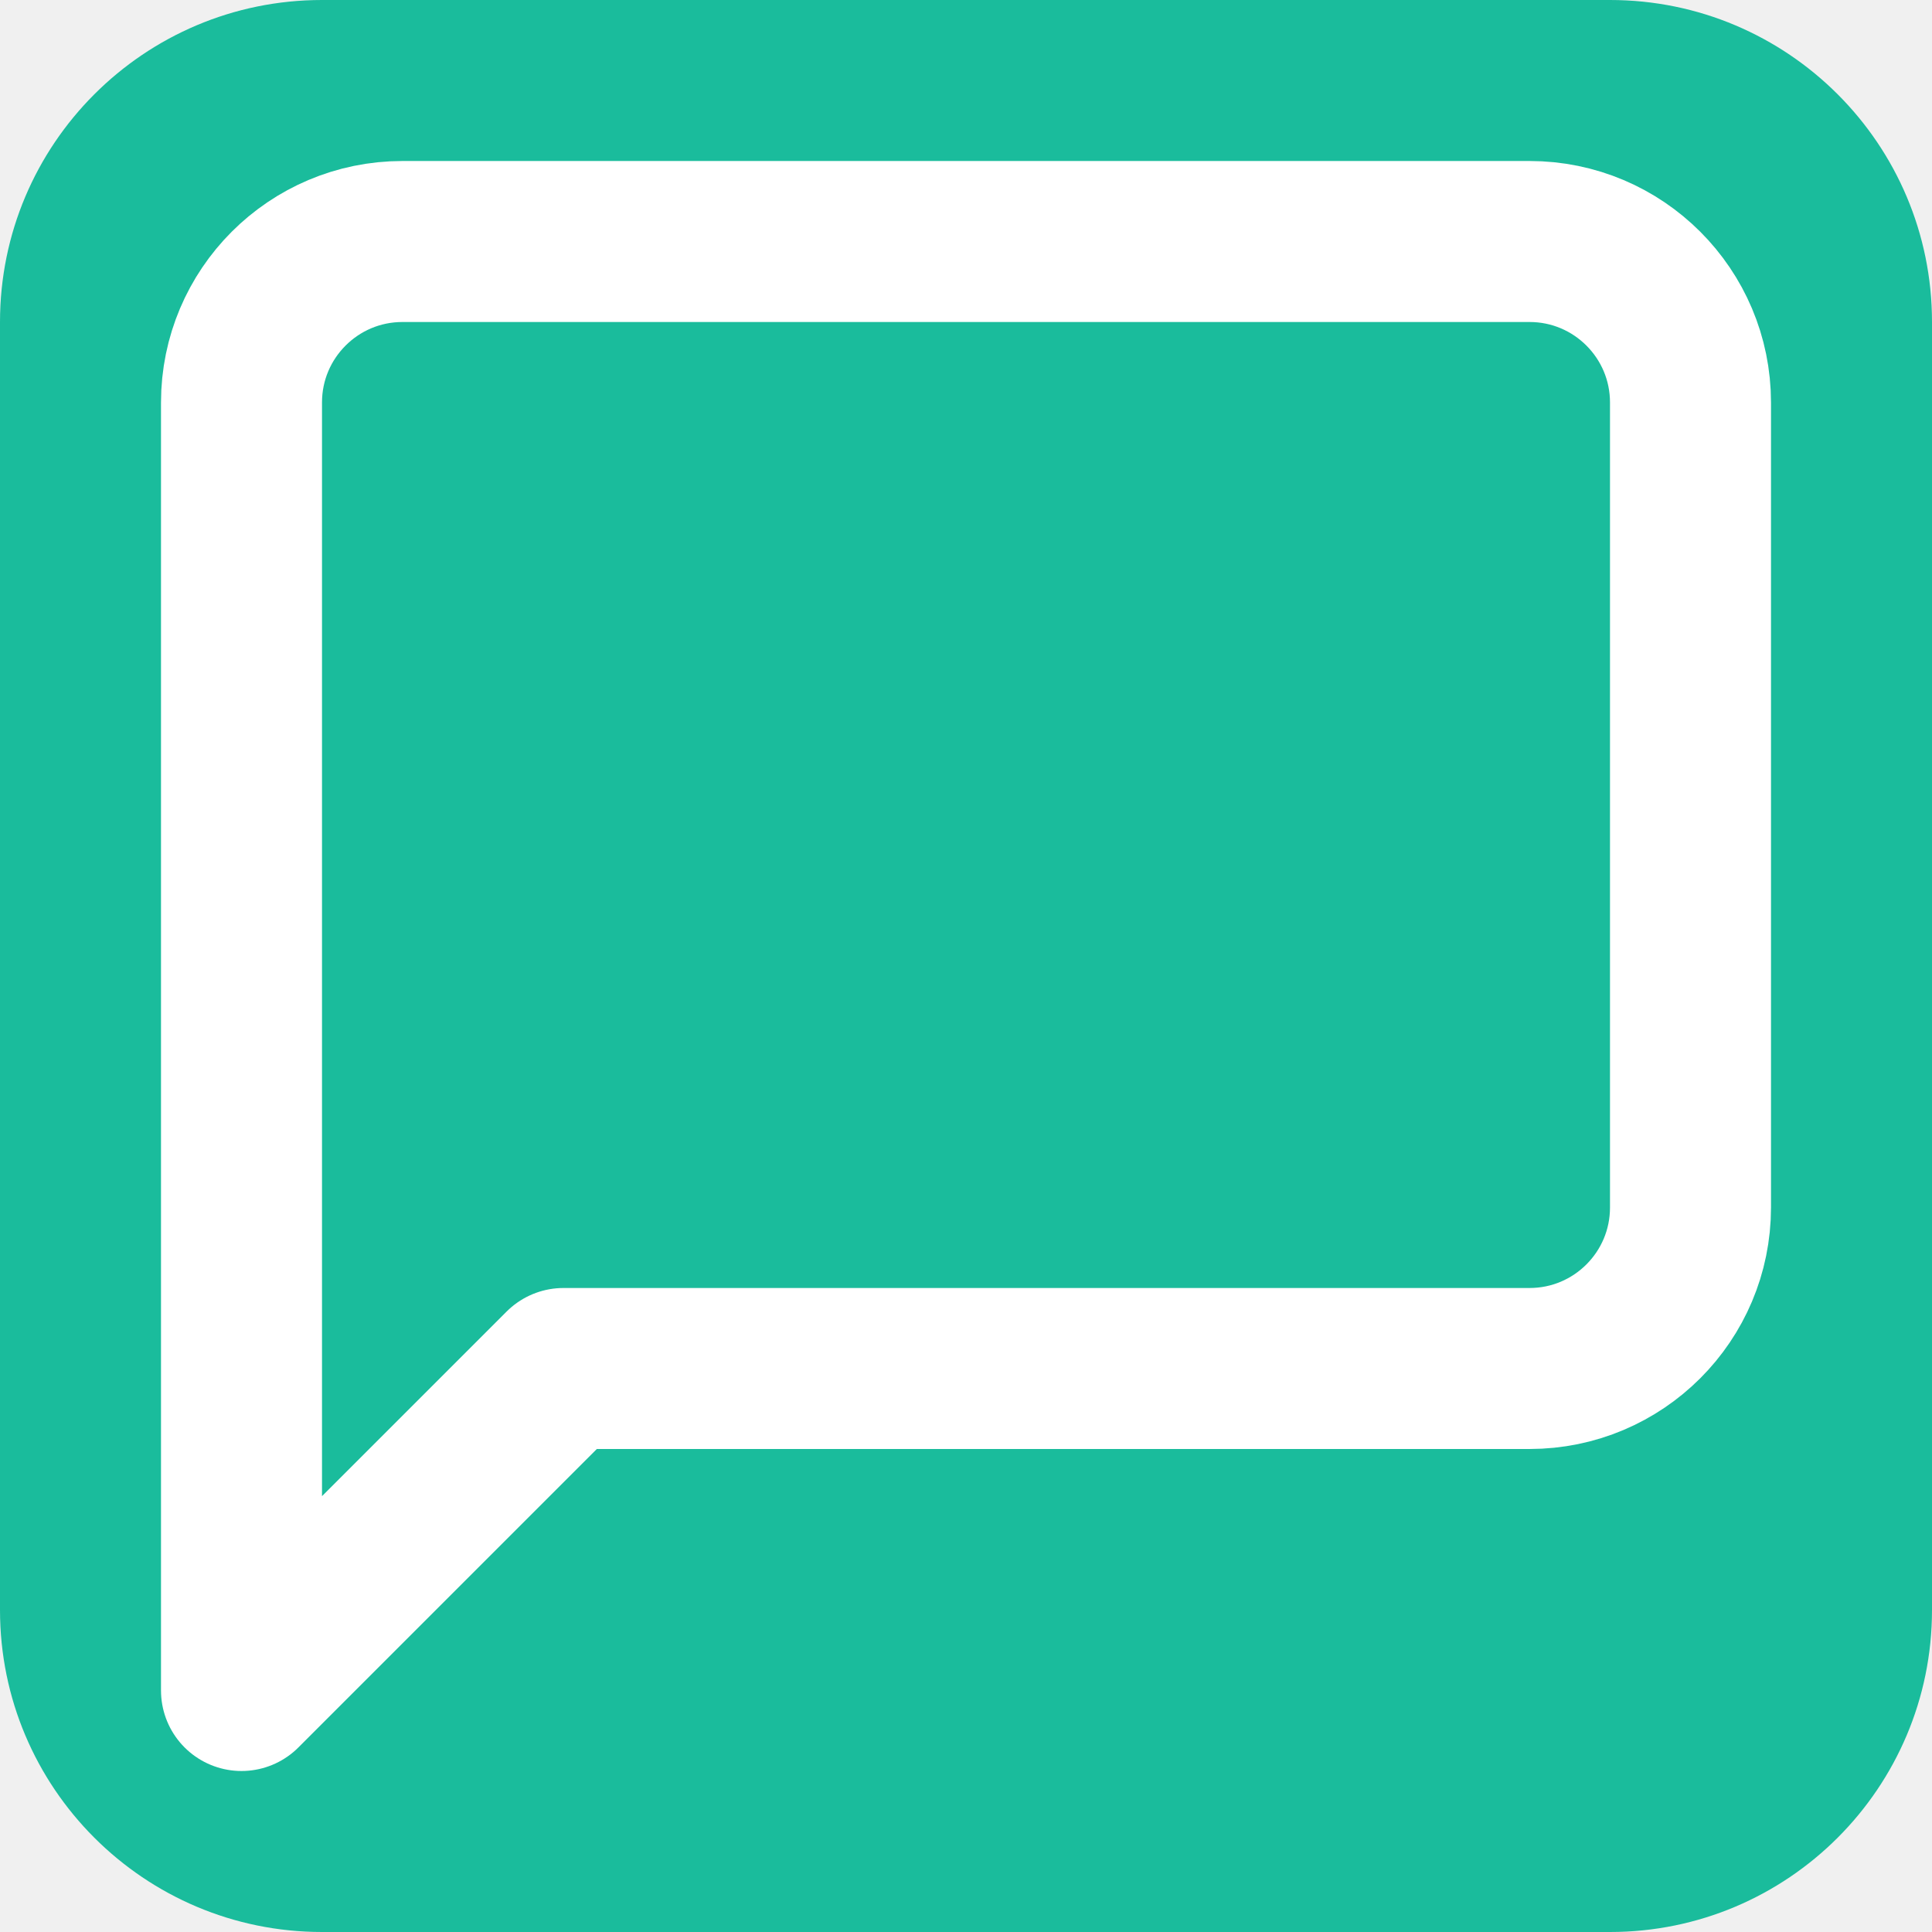
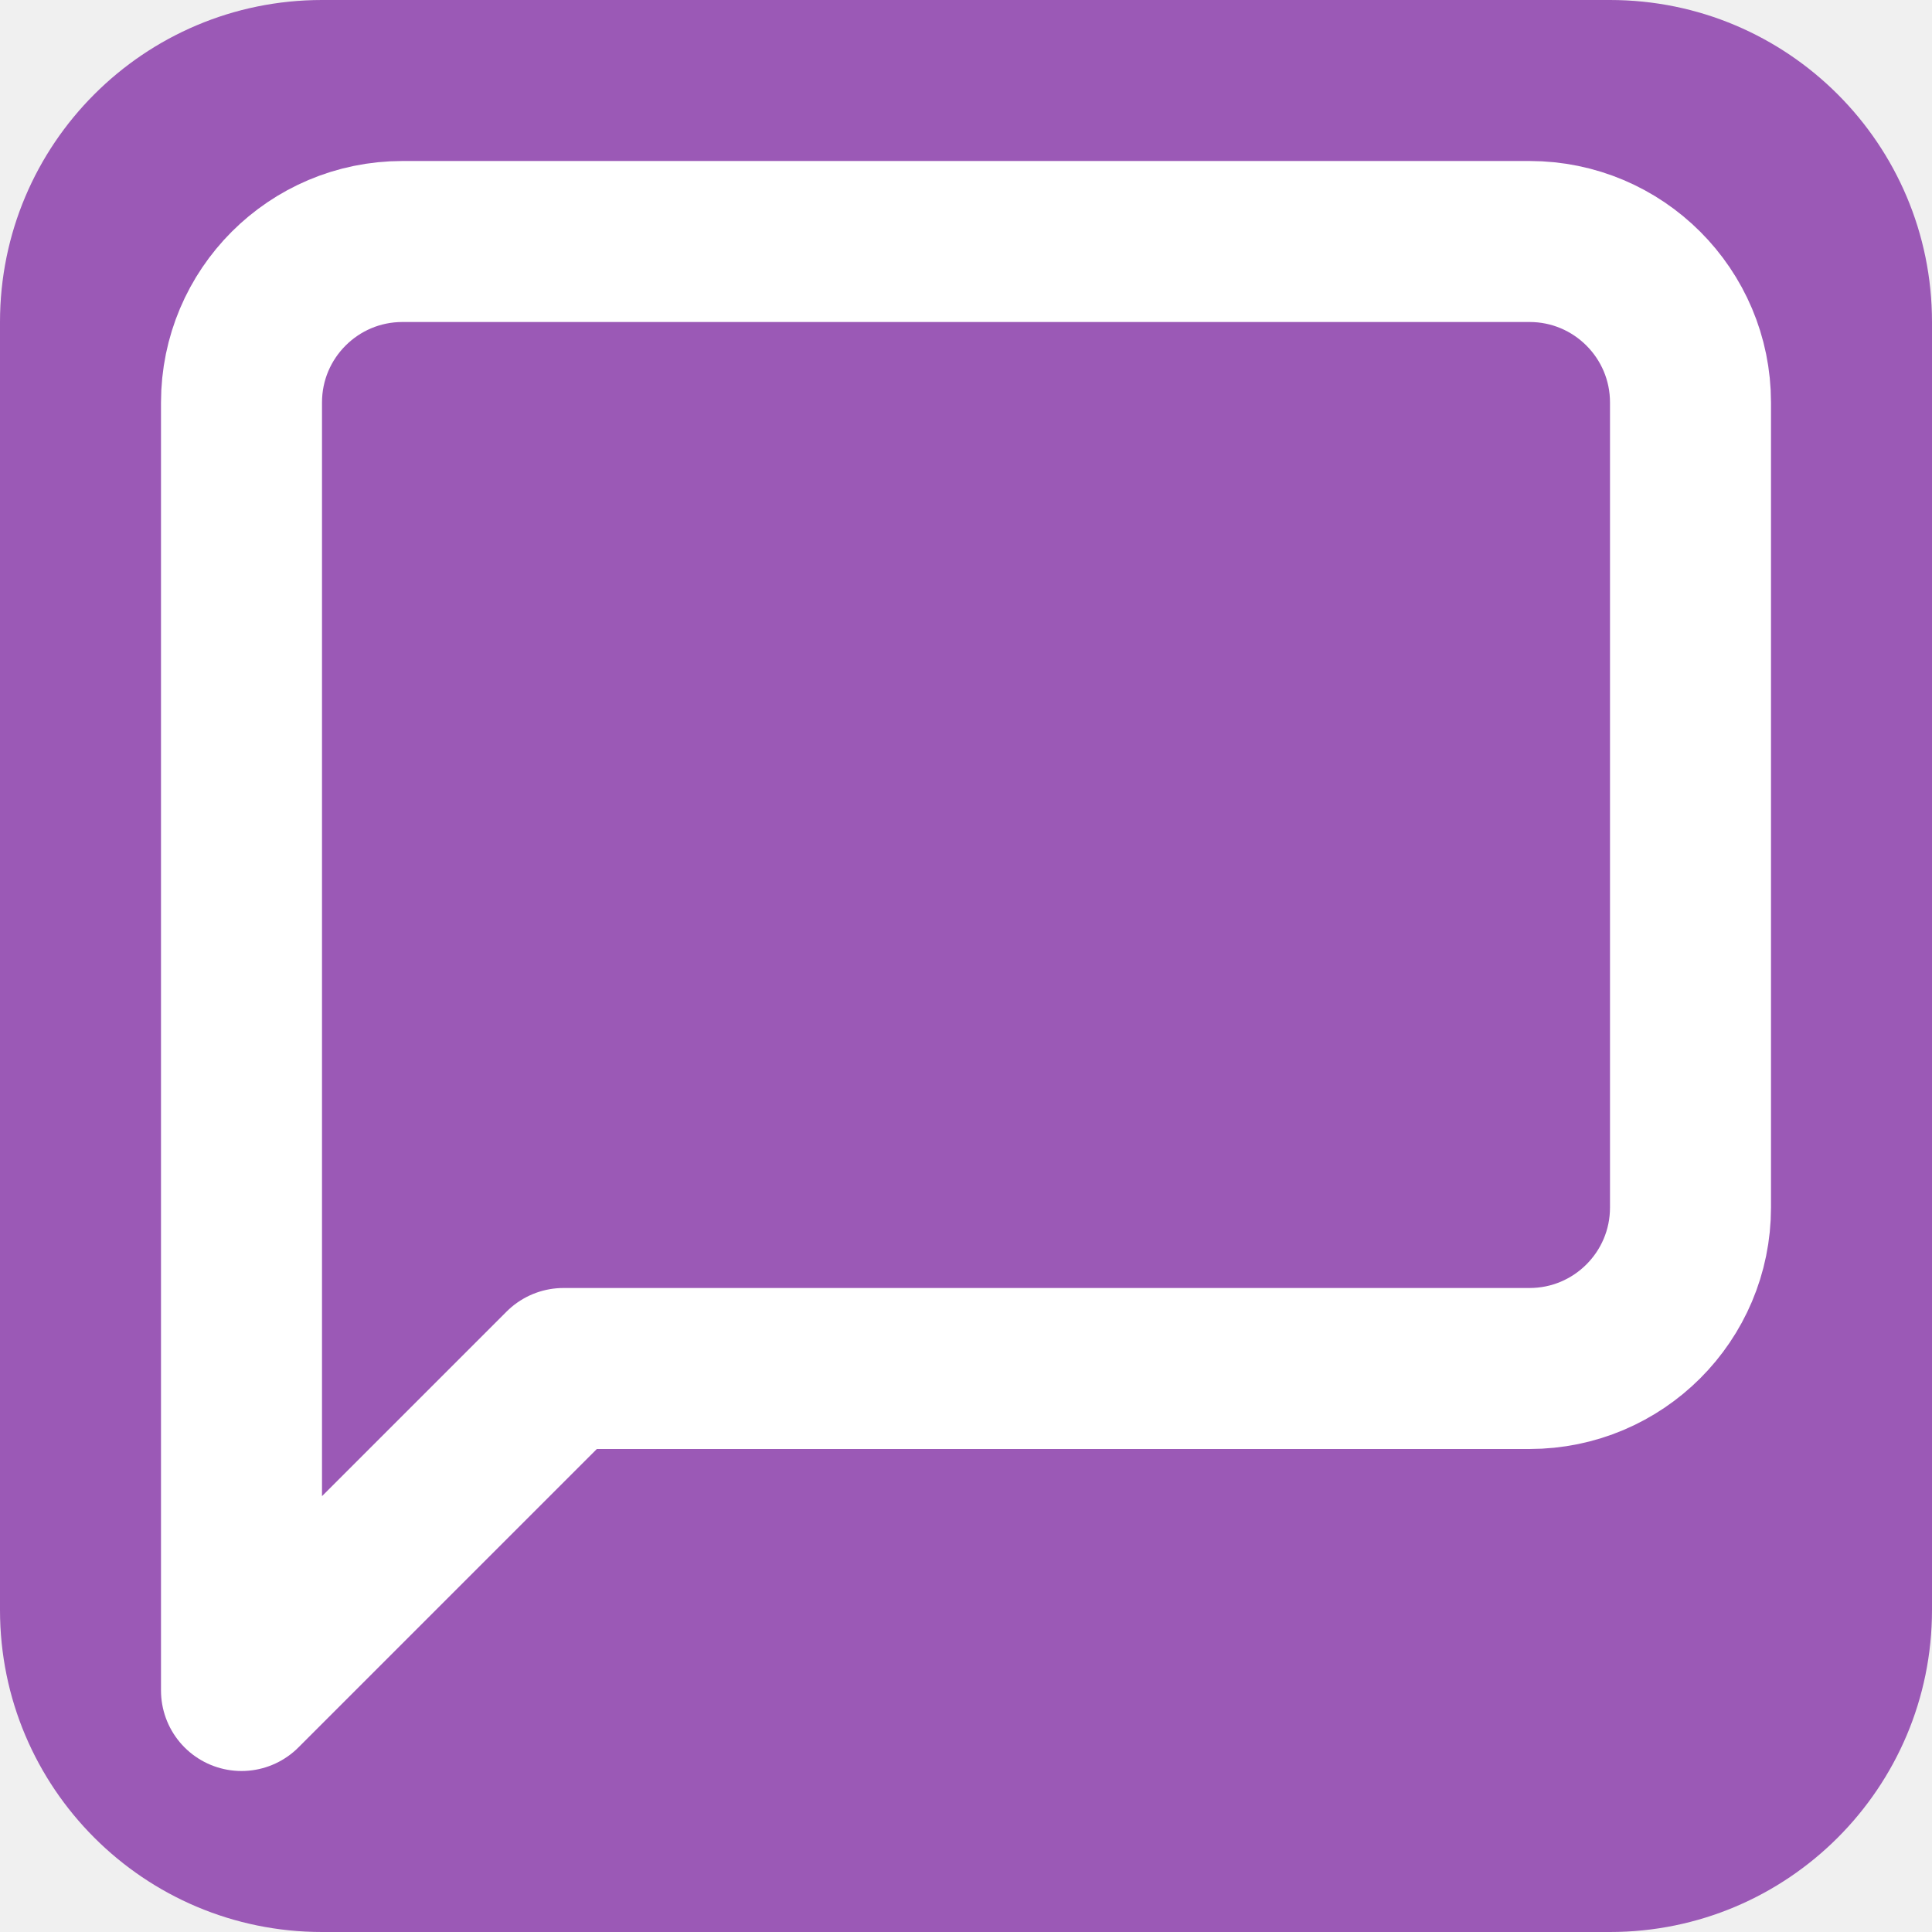
<svg xmlns="http://www.w3.org/2000/svg" width="24" height="24" viewBox="0 0 24 24">
-   <rect width="24" height="24" rx="4" fill="#1ABC9C" />
+   <rect width="24" height="24" rx="4" fill="#9B59B6" />
  <path d="M21 15a2 2 0 01-2 2H7l-4 4V5a2 2 0 012-2h14a2 2 0 012 2z" fill="none" stroke="white" stroke-width="2" stroke-linecap="round" stroke-linejoin="round" />
</svg>
